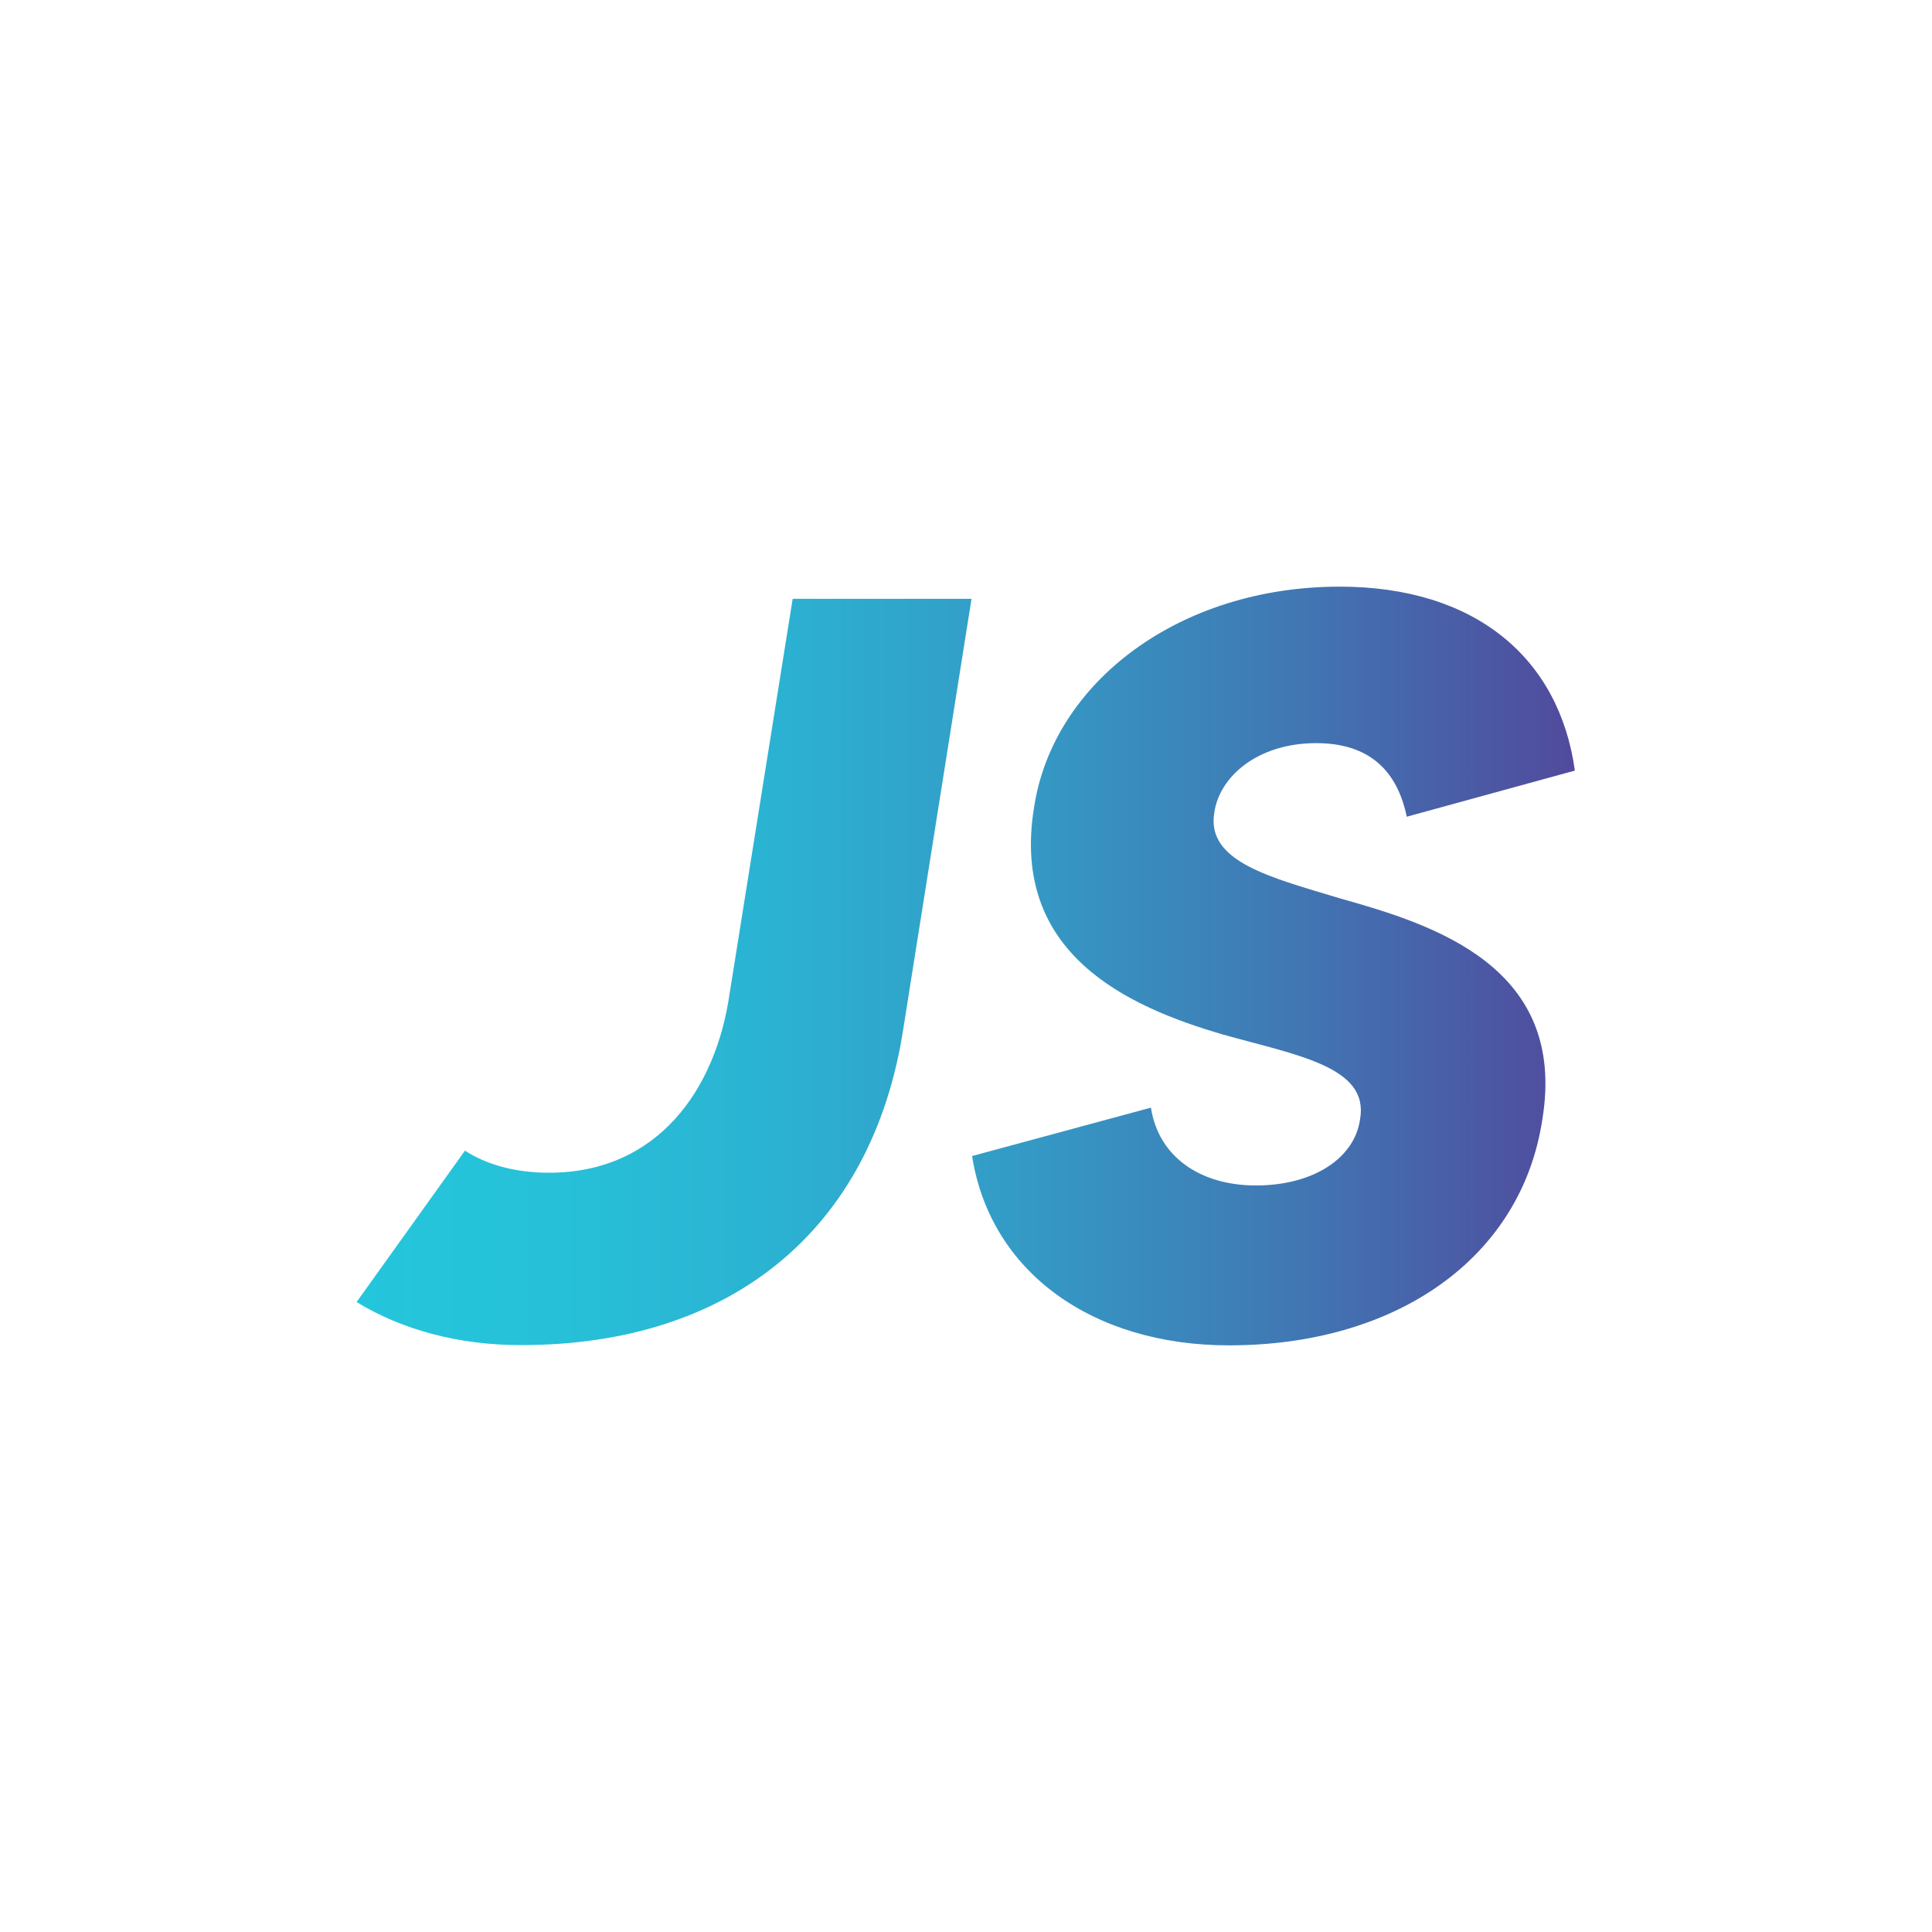
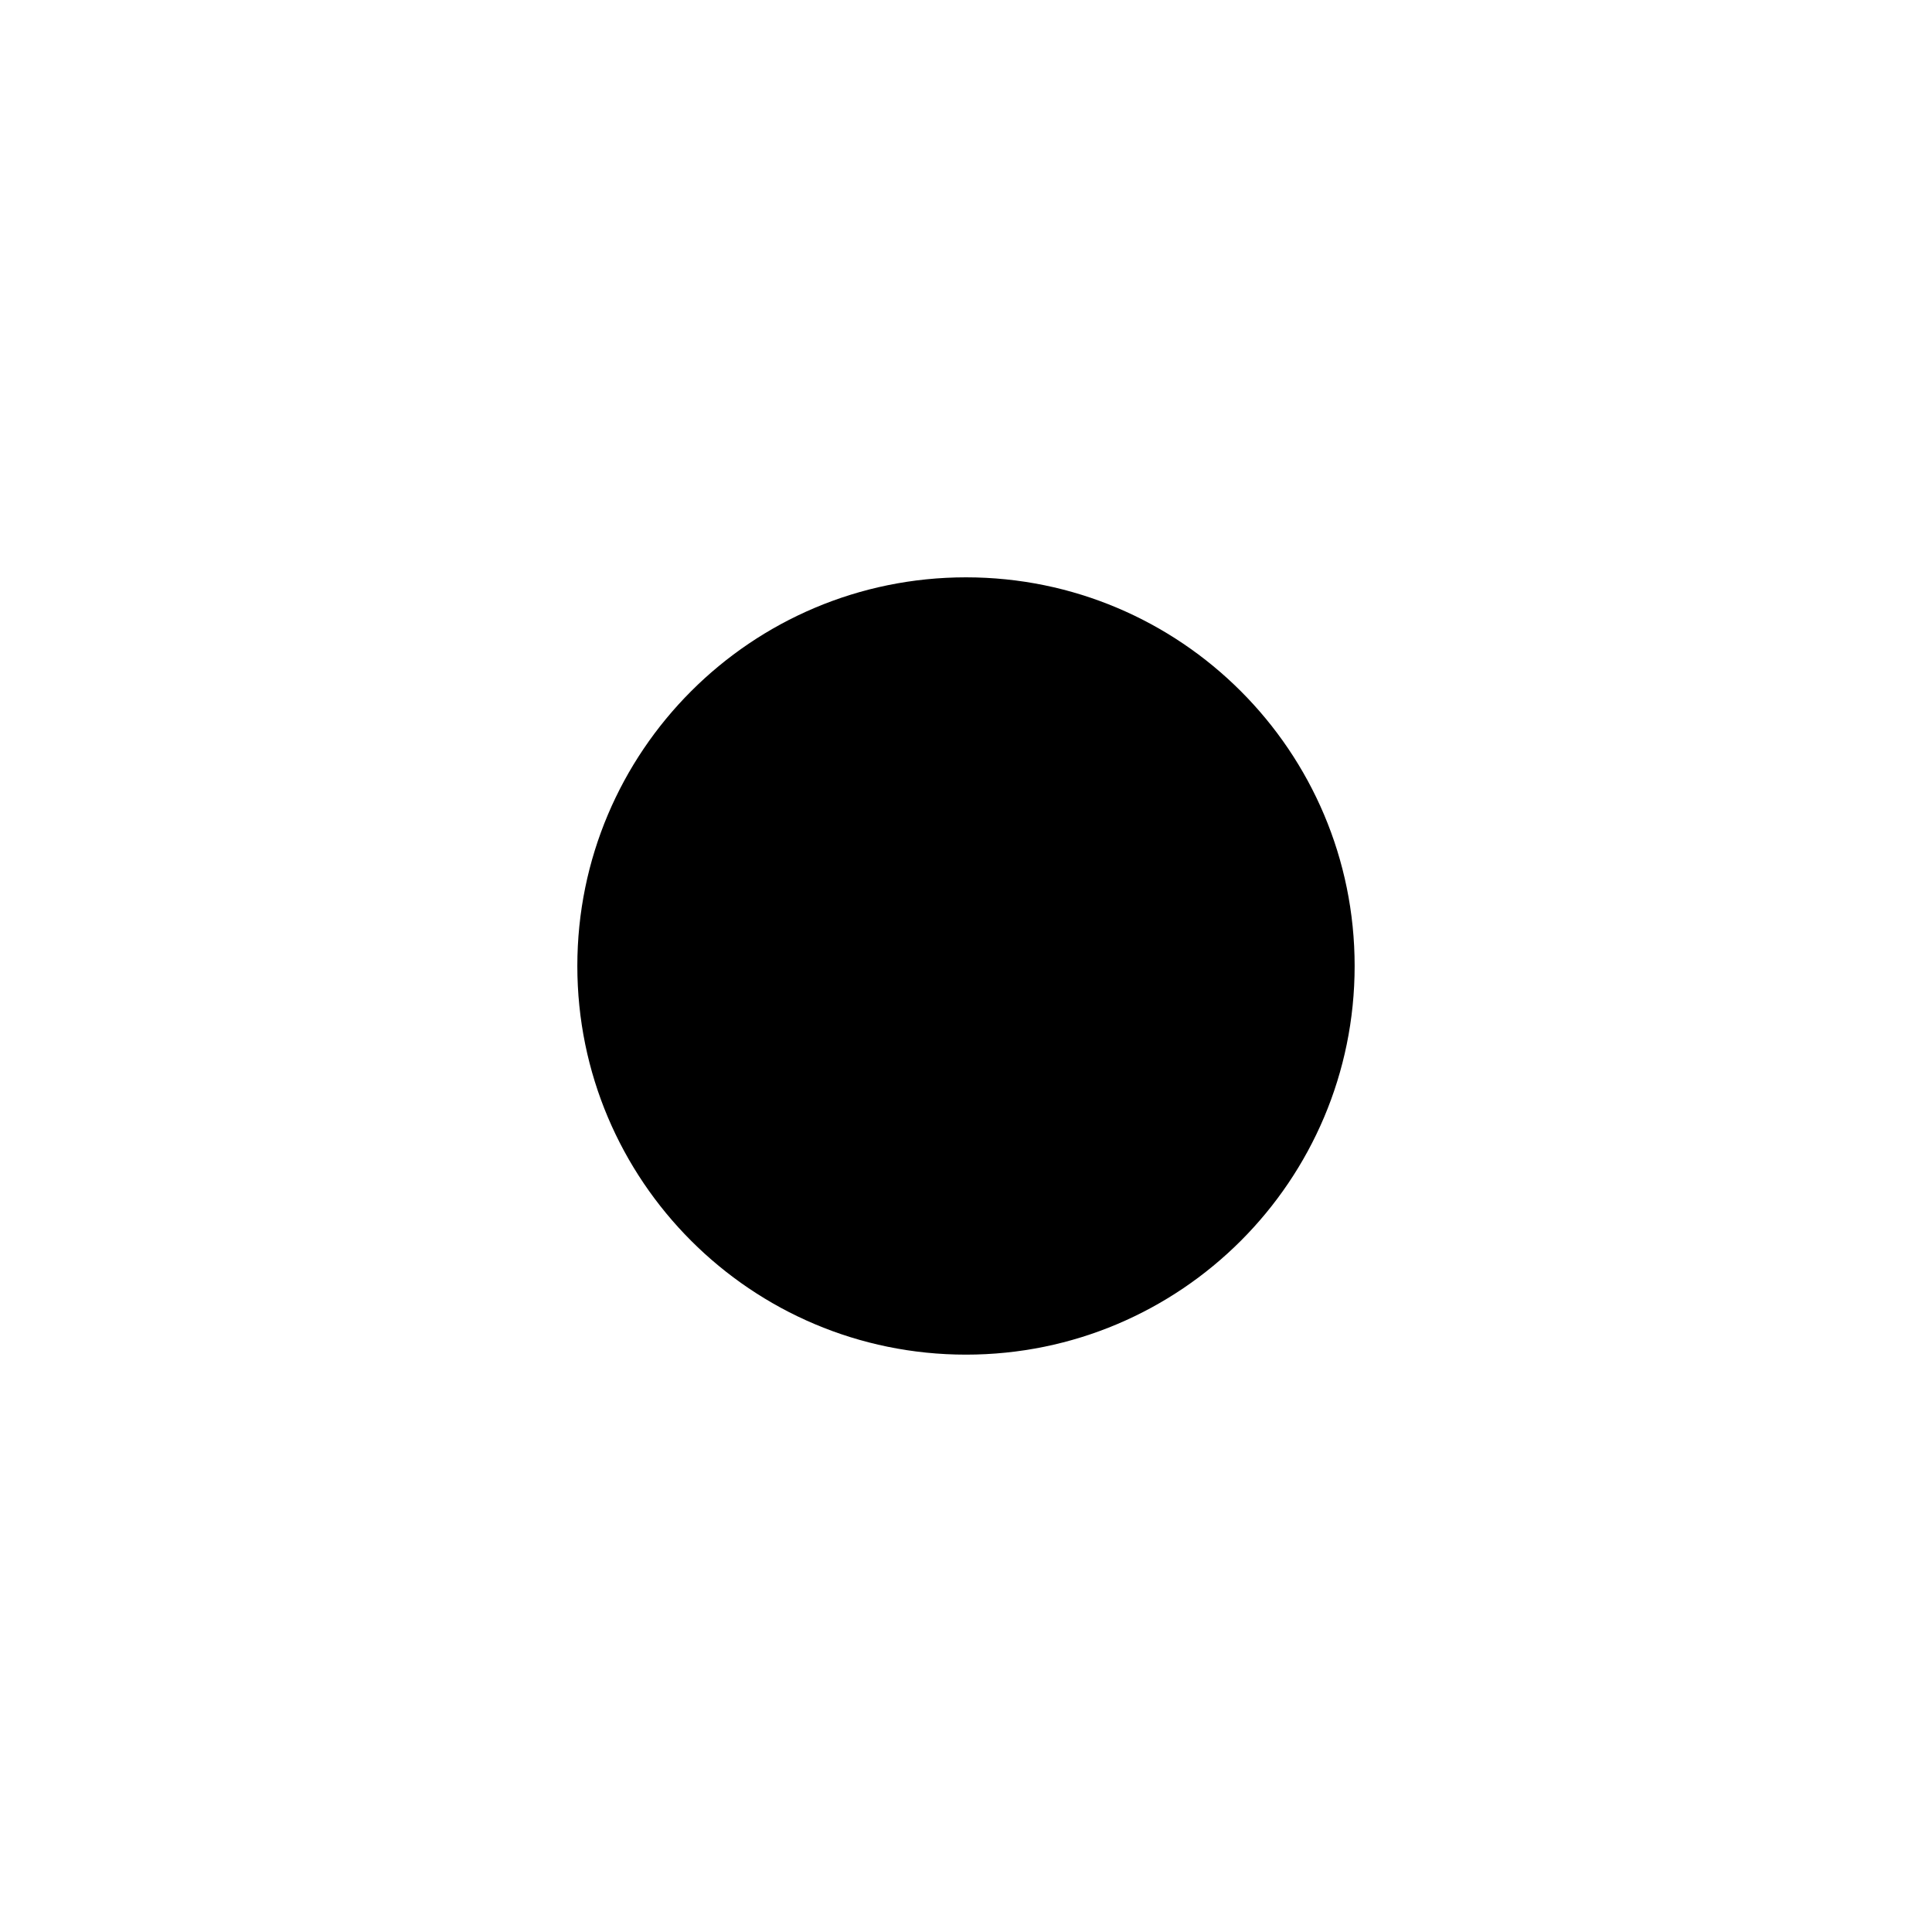
- <svg xmlns="http://www.w3.org/2000/svg" version="1.1" id="Layer_1" x="0px" y="0px" viewBox="0 0 682.7 682.7" style="enable-background:new 0 0 682.7 682.7;" xml:space="preserve">
-   <style type="text/css">
- 	.st0{fill:url(#JS_1_);}
- </style>
-   <linearGradient id="JS_1_" gradientUnits="userSpaceOnUse" x1="126.008" y1="341.35" x2="556.591" y2="341.35">
-     <stop offset="0" style="stop-color:#24C6DC" />
-     <stop offset="0.156" style="stop-color:#26C1D9" />
-     <stop offset="0.344" style="stop-color:#2BB2D2" />
-     <stop offset="0.549" style="stop-color:#349AC5" />
-     <stop offset="0.765" style="stop-color:#4078B4" />
-     <stop offset="0.99" style="stop-color:#504C9E" />
-     <stop offset="1" style="stop-color:#514A9D" />
-   </linearGradient>
-   <path id="JS" class="st0" d="M126,460.1l38.3-53.5c7.4,4.8,17.5,7.8,29.7,7.8c38.6,0,59-29.7,63.8-63.2l22.3-139.6h63.2l-24.1,151.9  c-11.1,72.1-62,111.8-134.8,111.8C162,475.4,141.9,469.8,126,460.1z M343.5,408.5l63.2-17.1c2.6,17.1,17.1,27.5,37.1,27.5  c20.4,0,34.9-9.7,36.8-23.4c3.3-18.6-22.3-22.6-48.7-30c-33-9.7-75-28.2-66.5-80.2c6.7-44.2,51.3-78,108-78  c47.9,0,77.6,25.2,83.1,65l-59.4,16.3c-3.3-16-13-26-32-26c-20.8,0-34.2,11.9-36,24.5c-3,17.5,20.1,23,44.9,30.5  c32.8,9.2,79.9,24.1,71,78c-7.4,49-51.6,79.8-110.7,79.8C385.9,475.4,349.9,449.4,343.5,408.5z" />
+ <svg xmlns="http://www.w3.org/2000/svg" version="1.1" id="Layer_1" x="0px" y="0px" viewBox="0 0 682.67 682.67" style="enable-background:new 0 0 682.67 682.67;" xml:space="preserve">
+   <circle cx="341.33" cy="341.33" r="137.33" />
</svg>
